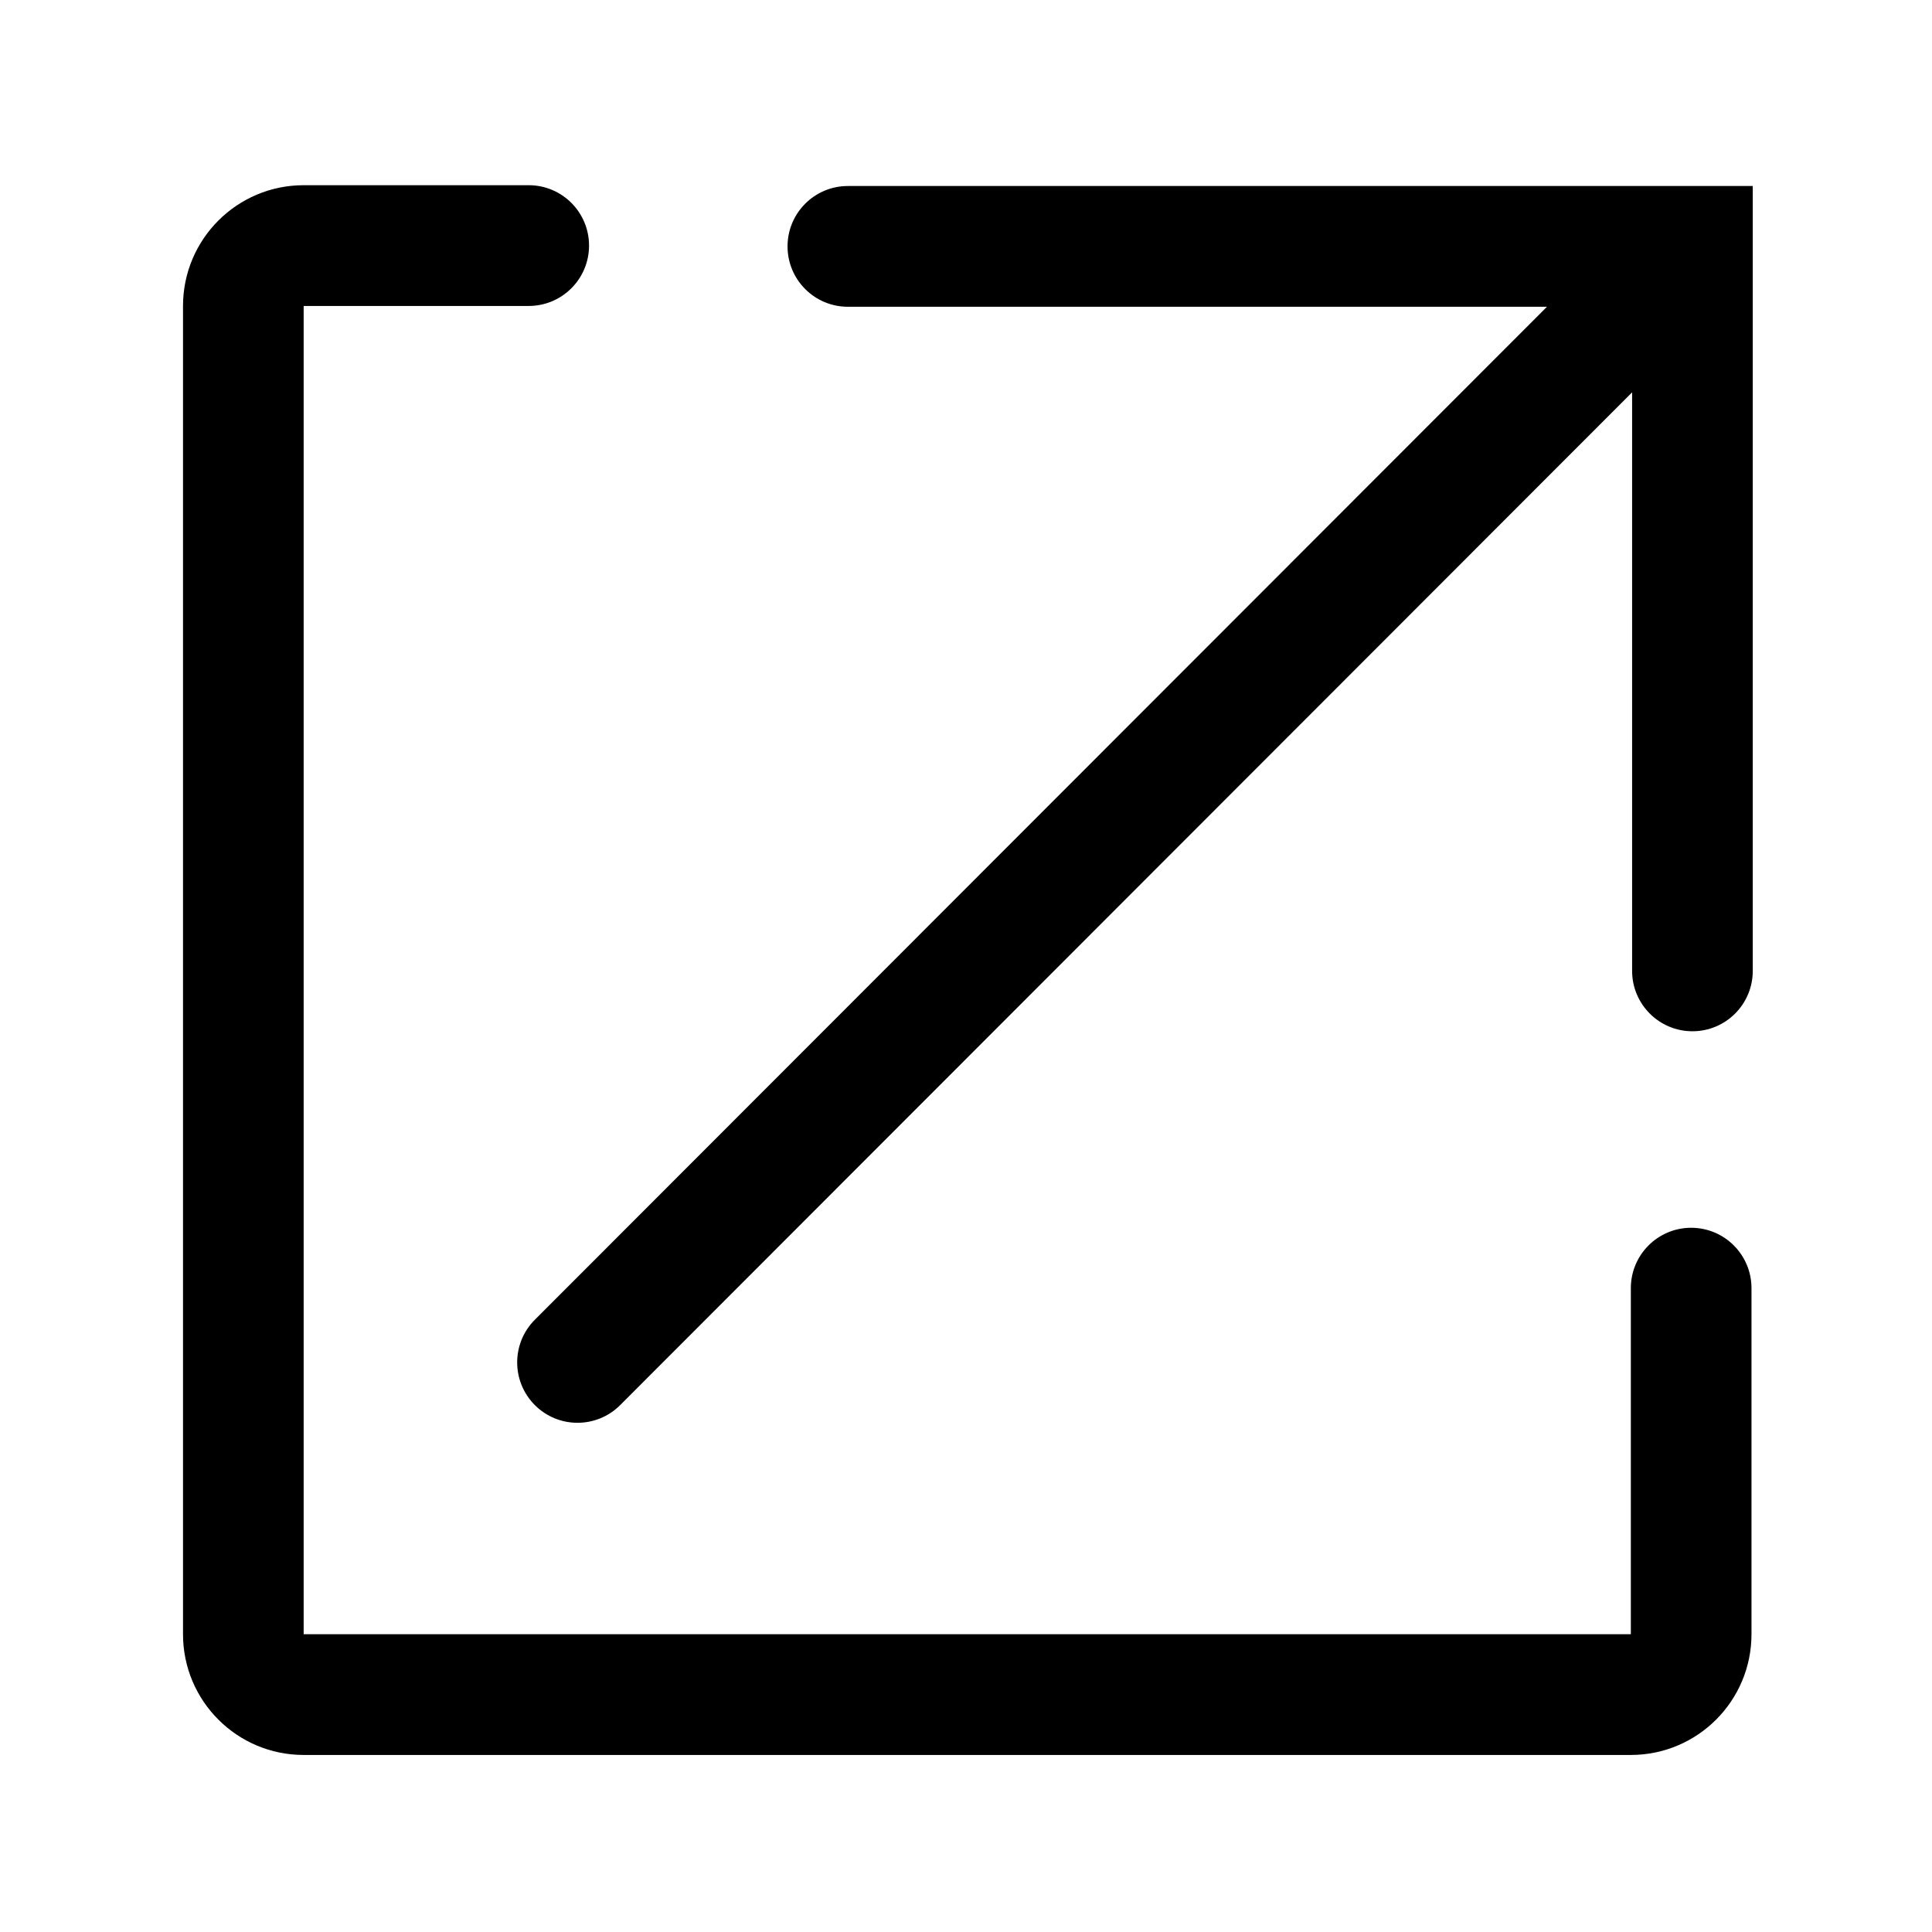
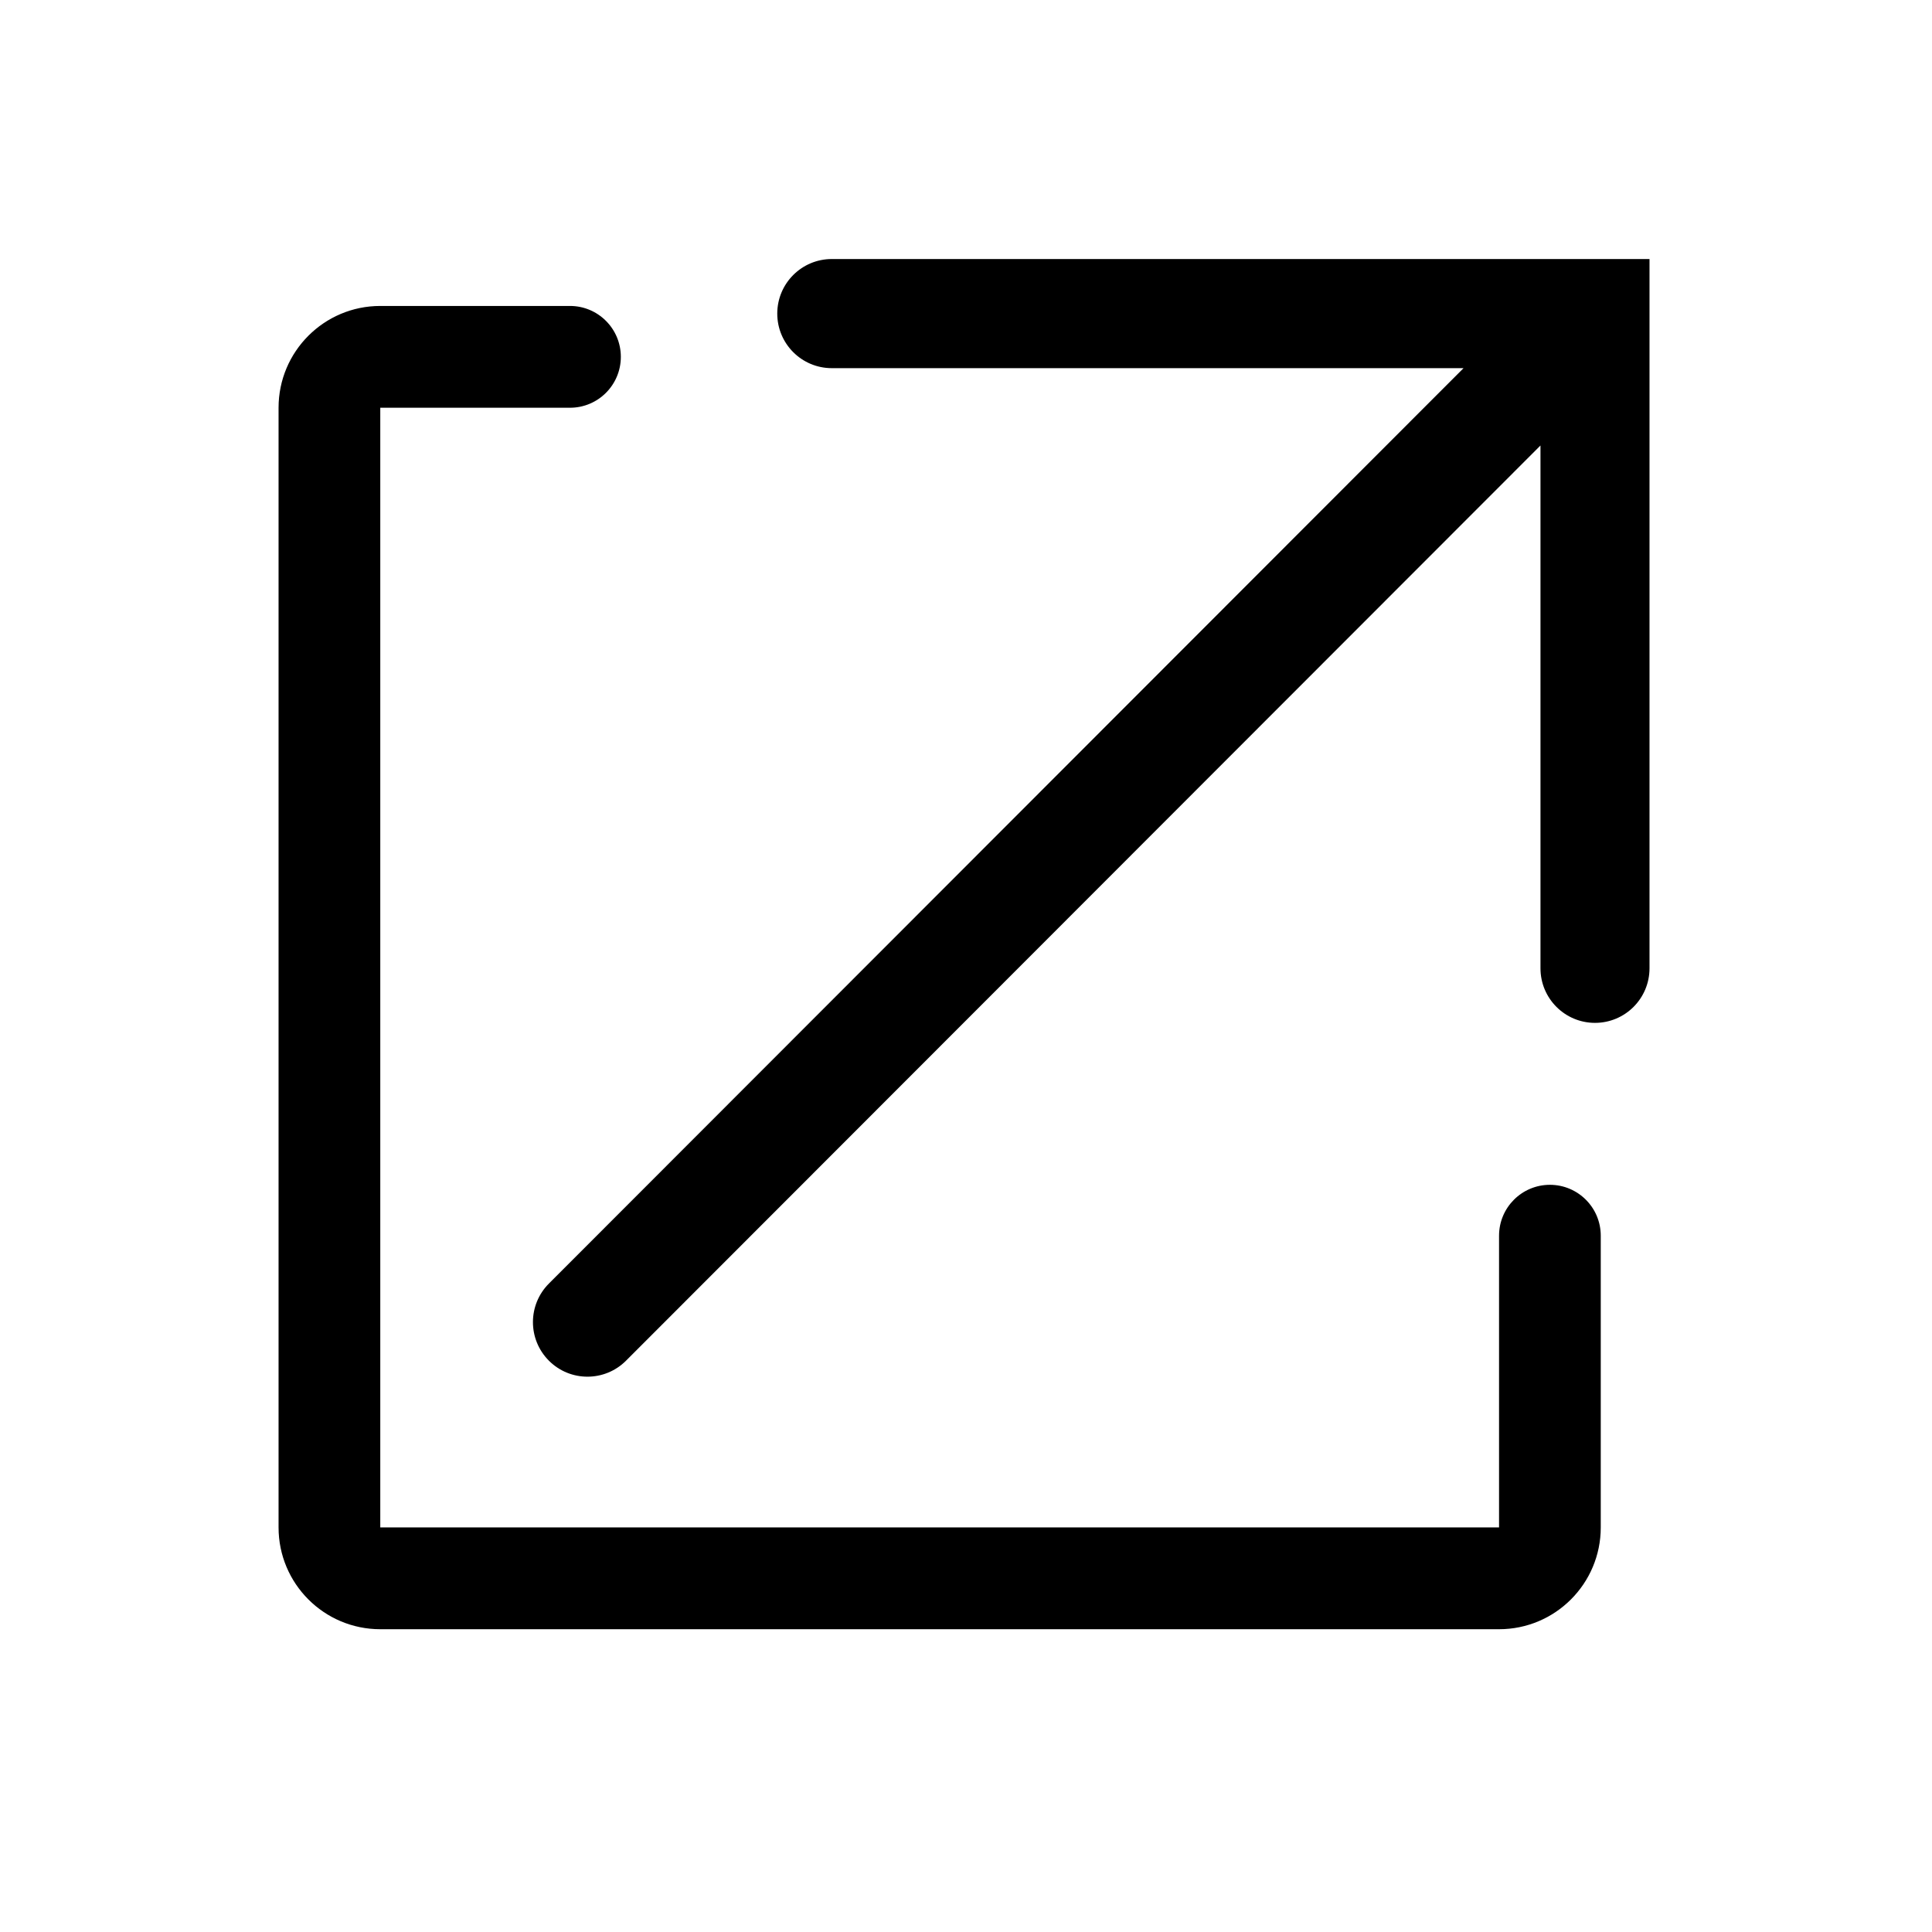
- <svg xmlns="http://www.w3.org/2000/svg" class="icon" viewBox="0 0 1024 1024" version="1.1" width="128" height="128">
-   <path d="M929 98.589v416c0 8.84-3.577 16.84-9.362 22.63-5.785 5.79-13.779 9.37-22.612 9.37-17.656 0-31.974-14.33-31.974-32v-306.64l-536.355 536.79c-12.49 12.49-32.733 12.49-45.213 0v-0.01c-12.49-12.49-12.49-32.75 0-45.25l536.445-536.89h-370.54c-17.656 0-31.974-14.33-31.974-32s14.318-32 31.974-32H929z" />
-   <path d="M864.377 682.745v183.42H160.948v-704h119.283c17.659 0 31.974-14.327 31.974-32 0-17.673-14.315-32-31.974-32H160.948c-35.318 0-63.948 28.654-63.948 64v704c0 35.35 28.637 64 63.948 64h703.429c35.318 0 63.948-28.654 63.948-64v-183.42c0-17.673-14.315-32-31.974-32-17.658 0-31.974 14.327-31.974 32z" />
+ <svg xmlns="http://www.w3.org/2000/svg" class="icon" viewBox="0 0 1024 1024" version="1.1" width="128" height="128" id="svg2">
+   <defs id="defs2" />
+   <path d="m 874.274,137.294 v 375.929 c 0,7.988 -3.232,15.218 -8.46,20.45 -5.228,5.232 -12.452,8.467 -20.434,8.467 -15.955,0 -28.894,-12.95 -28.894,-28.918 V 236.12 L 331.795,721.204 c -11.287,11.287 -29.58,11.287 -40.858,0 v -0.009 c -11.287,-11.287 -11.287,-29.595 0,-40.891 L 775.709,195.129 h -334.848 c -15.955,0 -28.894,-12.95 -28.894,-28.918 0,-15.968 12.939,-28.918 28.894,-28.918 z" id="path1" style="stroke-width:0.904" />
+   <path d="M 794.527,654.949 V 809.568 H 201.552 V 216.112 h 100.553 c 14.886,0 26.953,-12.077 26.953,-26.975 0,-14.898 -12.067,-26.975 -26.953,-26.975 H 201.552 c -29.772,0 -53.907,24.155 -53.907,53.951 v 593.456 c 0,29.799 24.14,53.951 53.907,53.951 h 592.975 c 29.772,0 53.907,-24.155 53.907,-53.951 V 654.949 c 0,-14.898 -12.067,-26.975 -26.953,-26.975 -14.885,0 -26.953,12.077 -26.953,26.975 z" id="path2" style="stroke-width:0.843" />
</svg>
